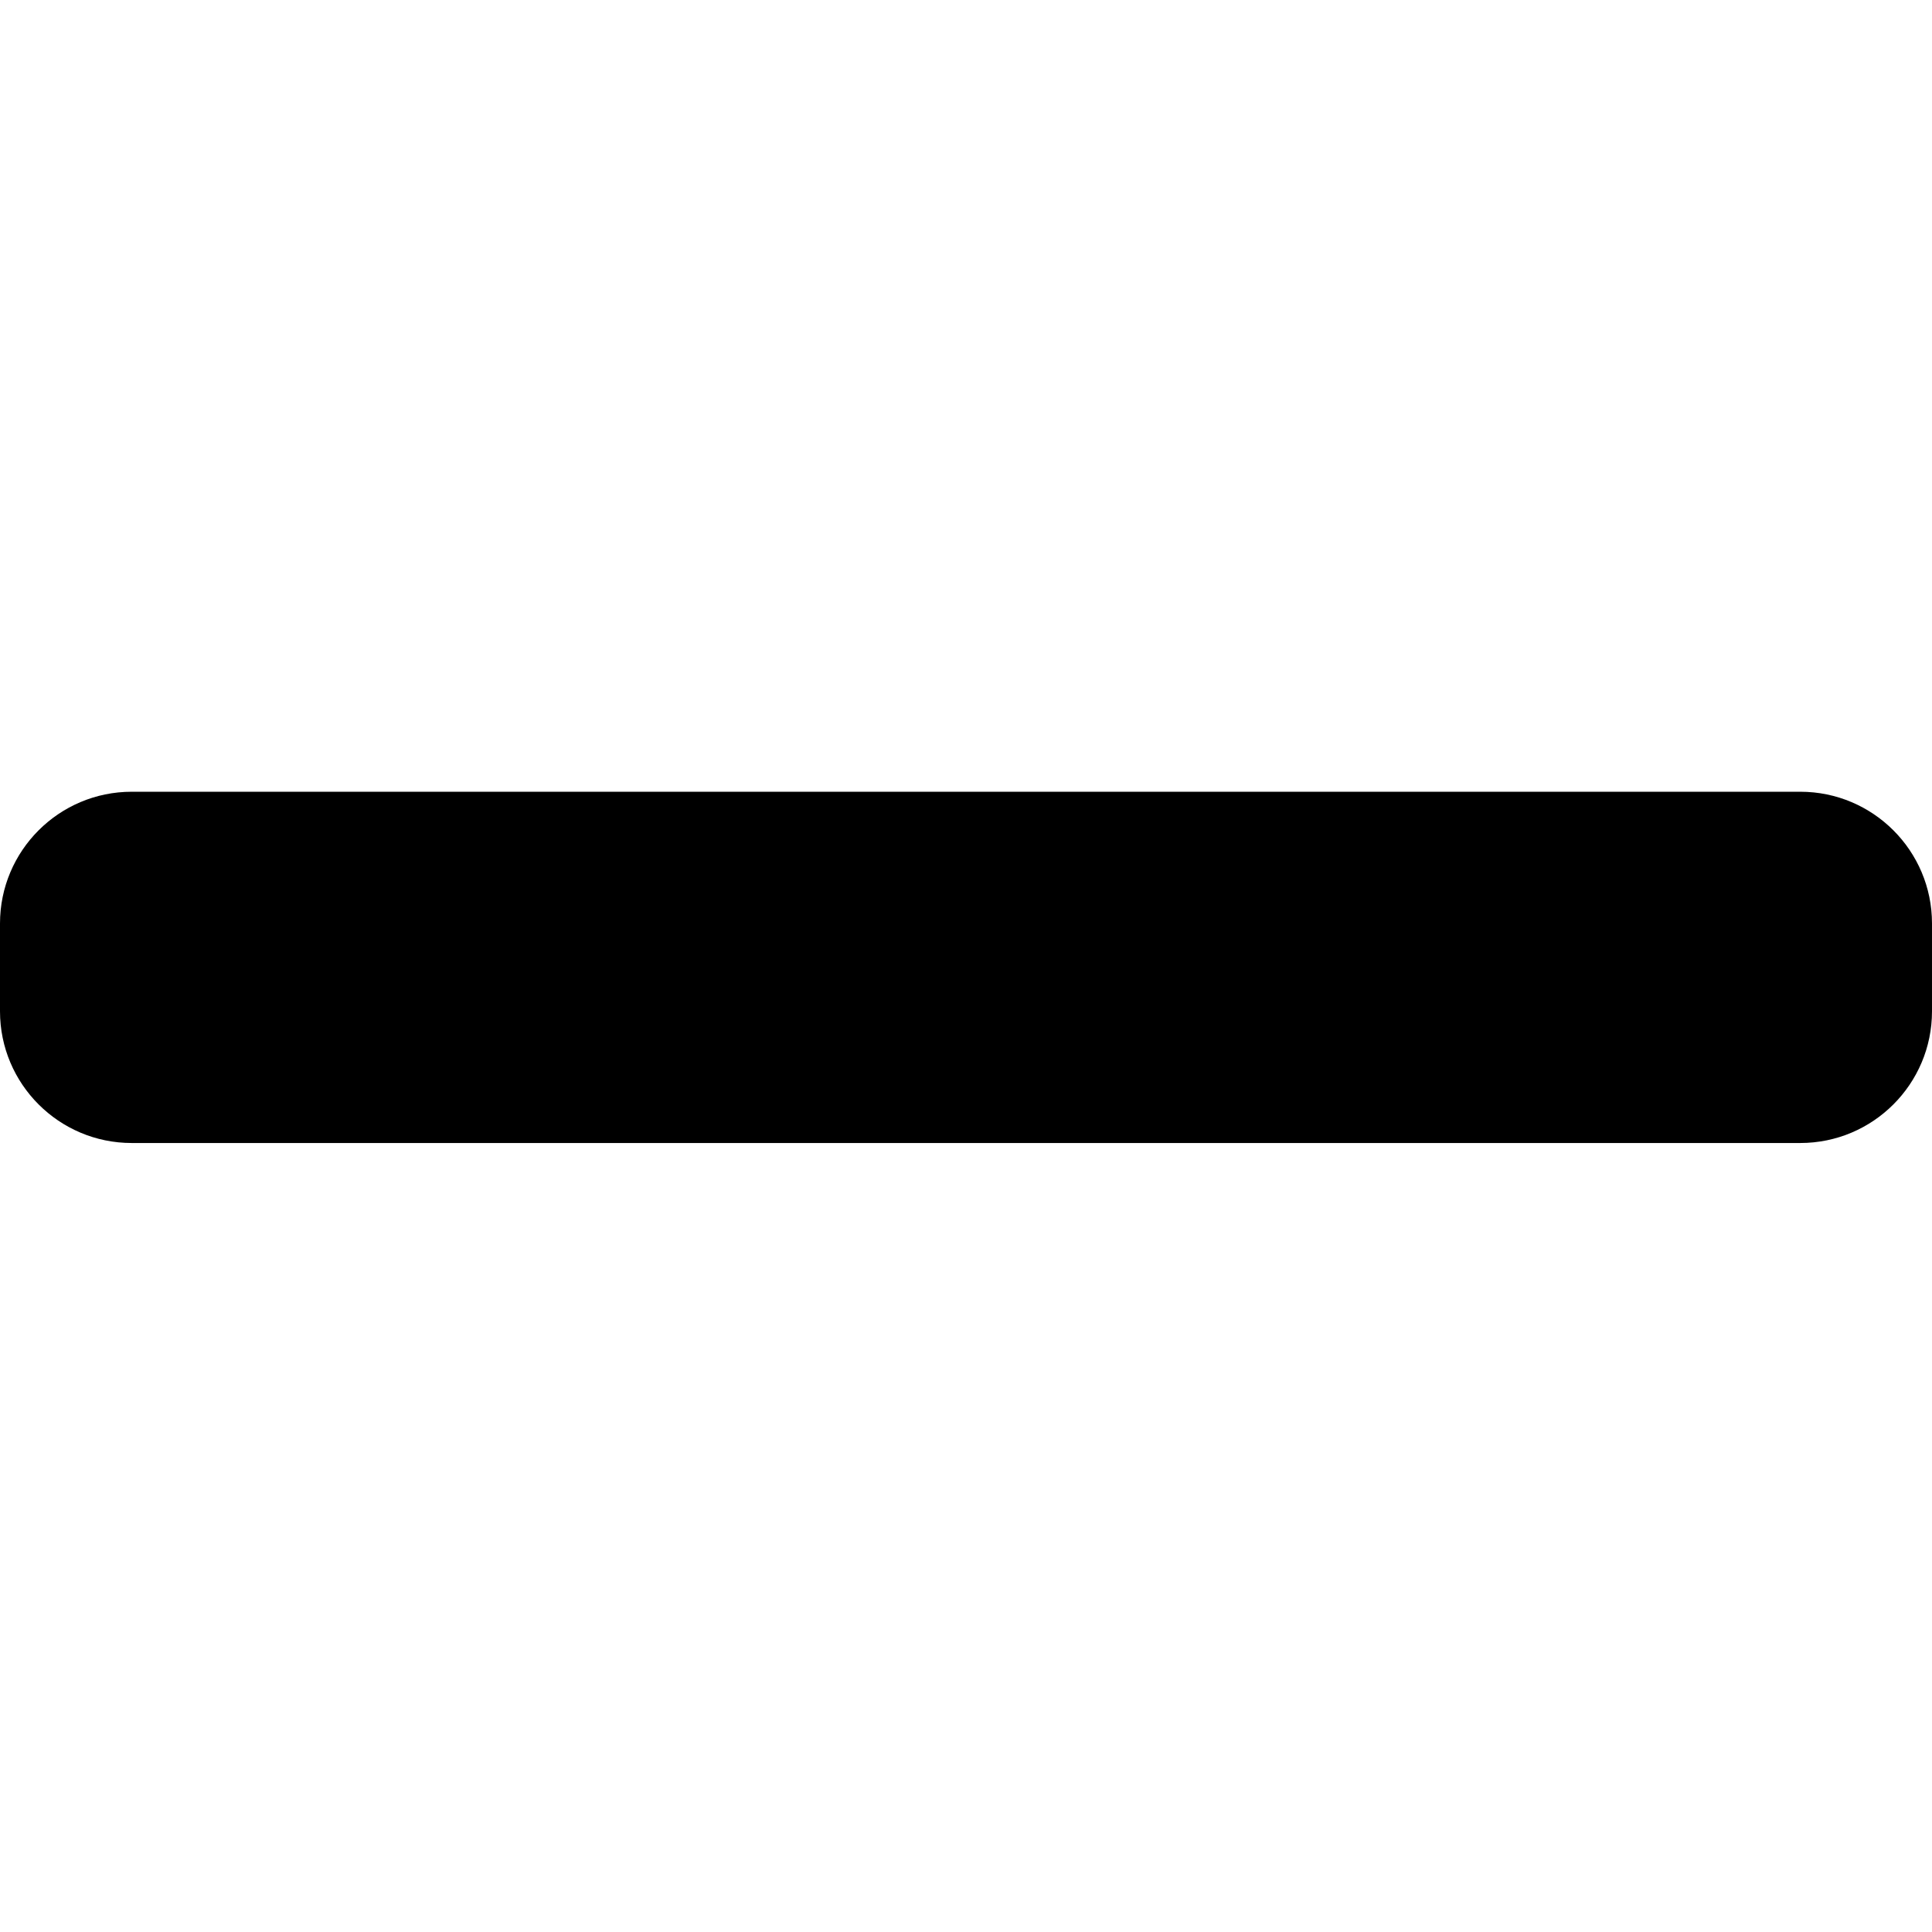
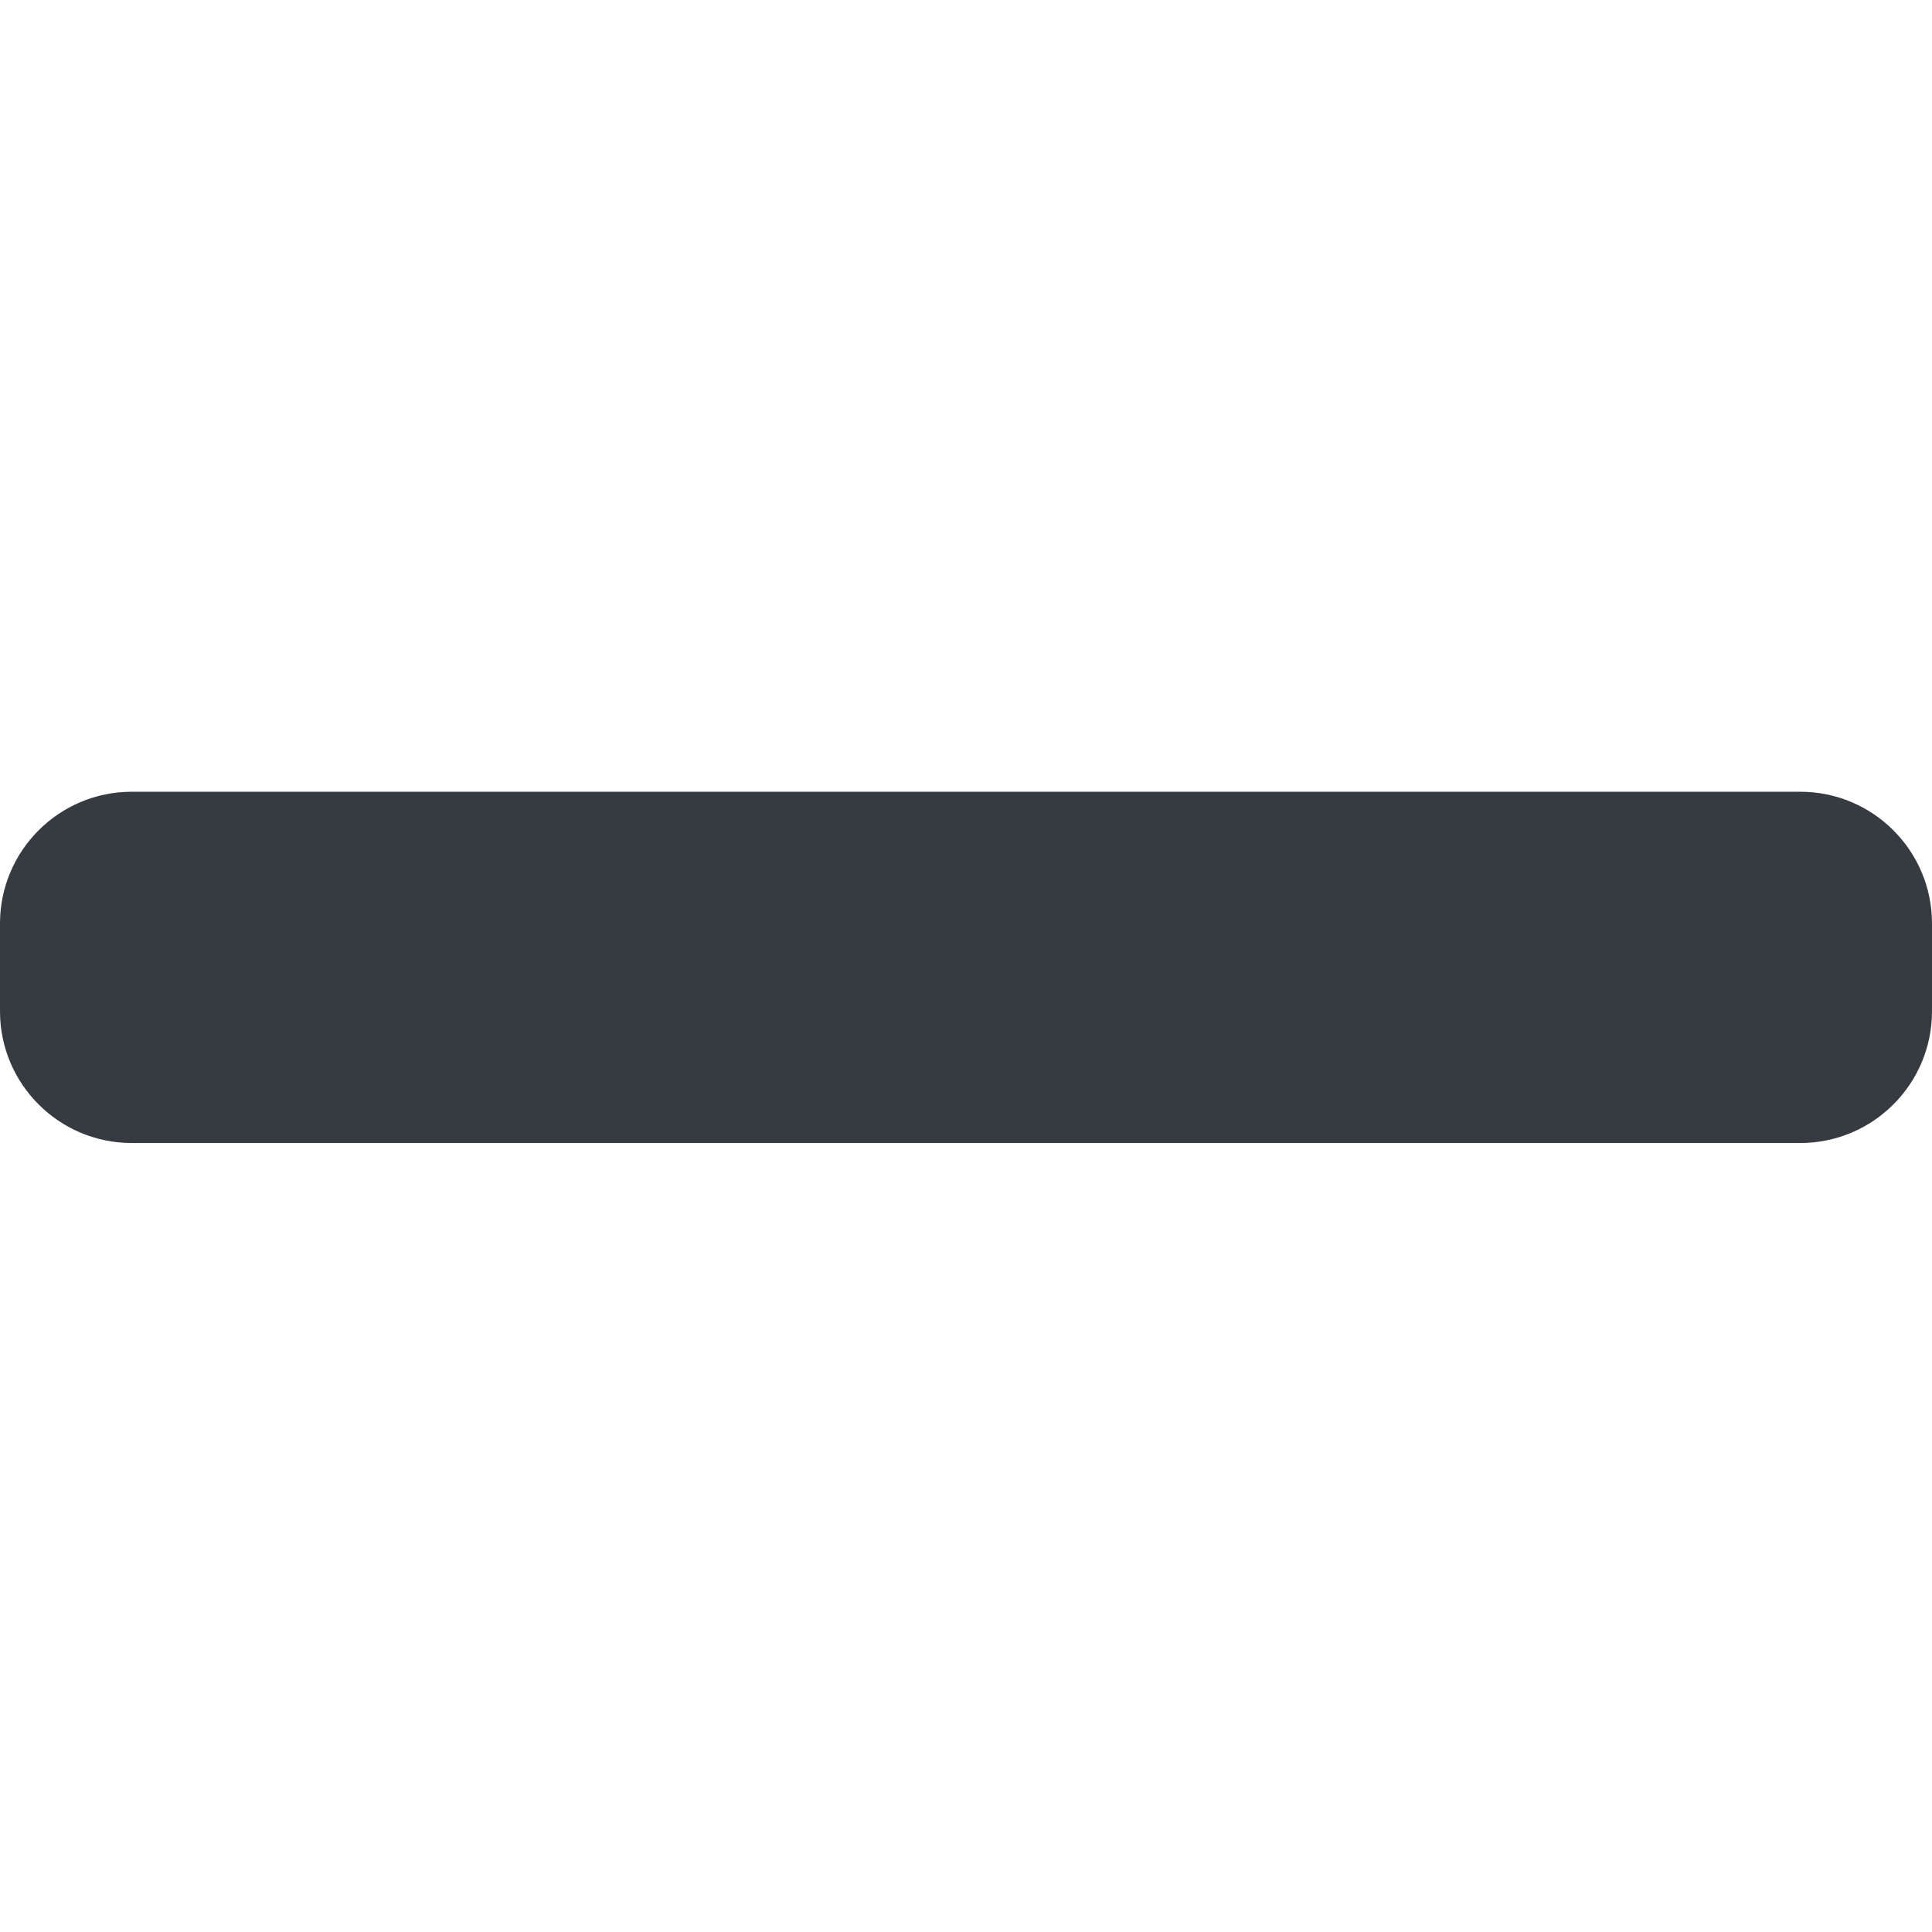
- <svg xmlns="http://www.w3.org/2000/svg" height="469pt" viewBox="0 -192 469.333 469" width="469pt">
+ <svg xmlns="http://www.w3.org/2000/svg" height="469pt" viewBox="0 -192 469.333 469" width="469pt" fill="#363A41">
  <path d="m437.332.168h-405.332c-17.664 0-32 14.336-32 32v21.332c0 17.664 14.336 32 32 32h405.332c17.664 0 32-14.336 32-32v-21.332c0-17.664-14.336-32-32-32zm0 0" />
</svg>
